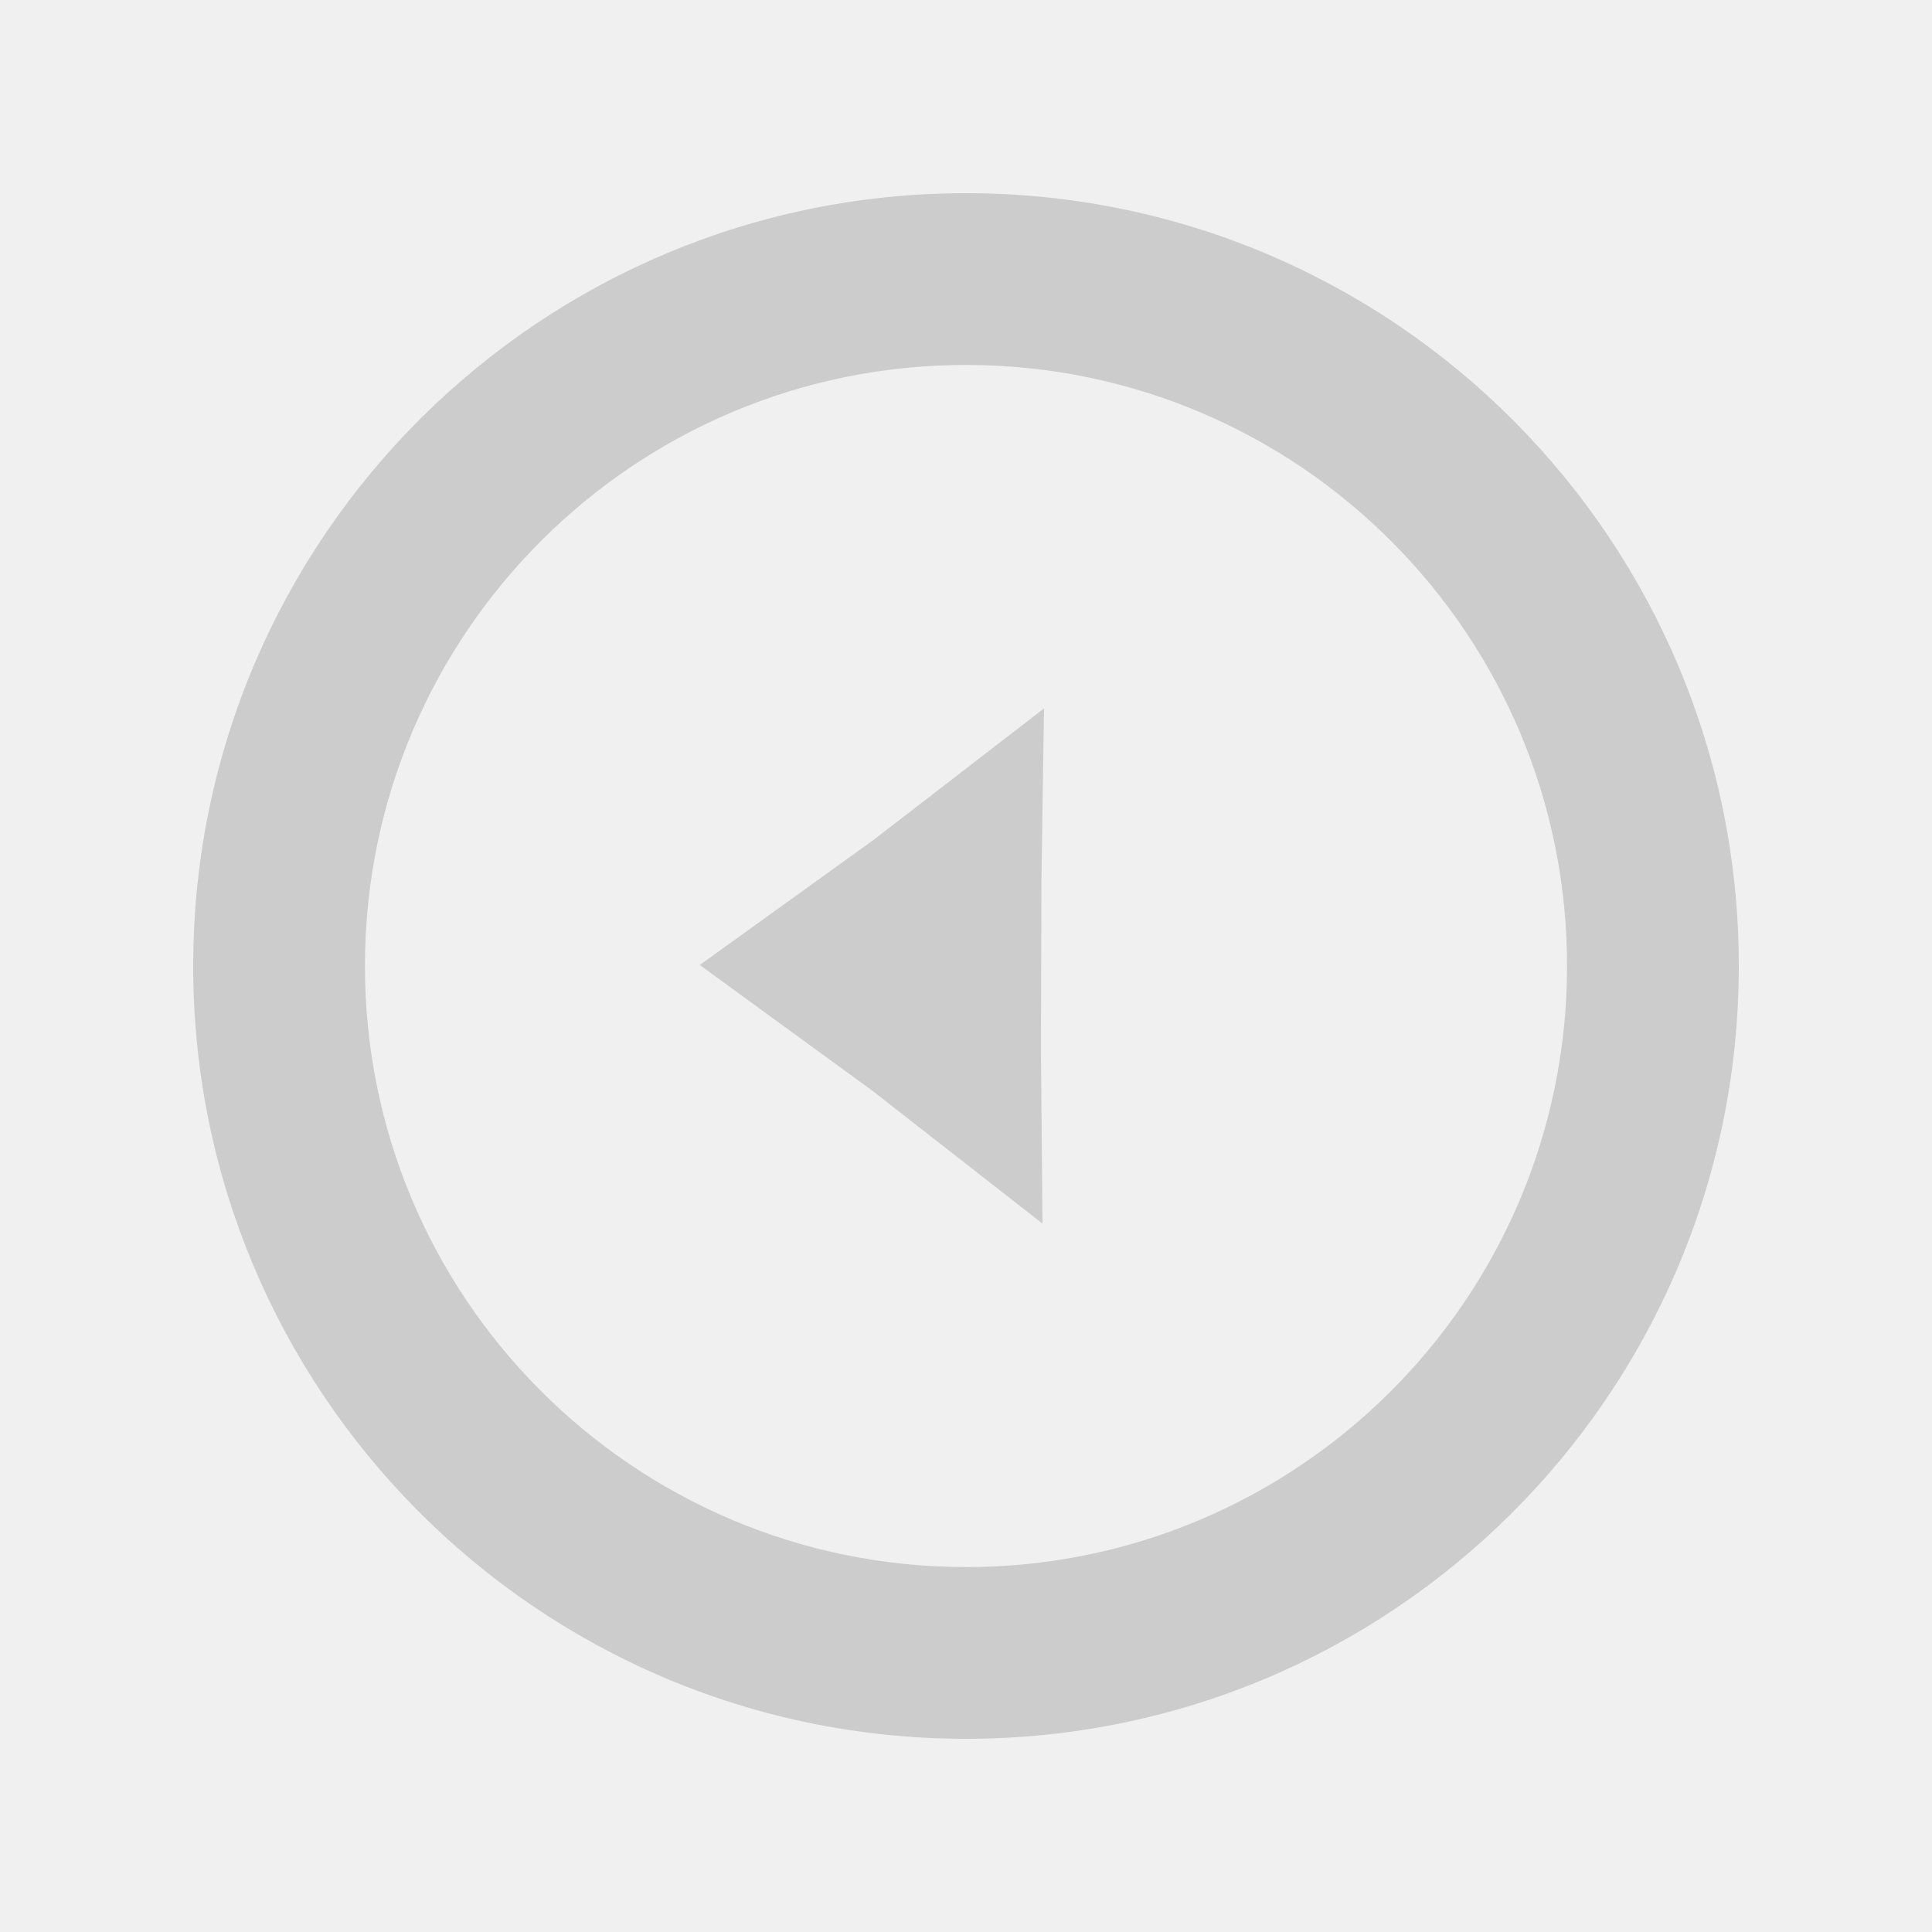
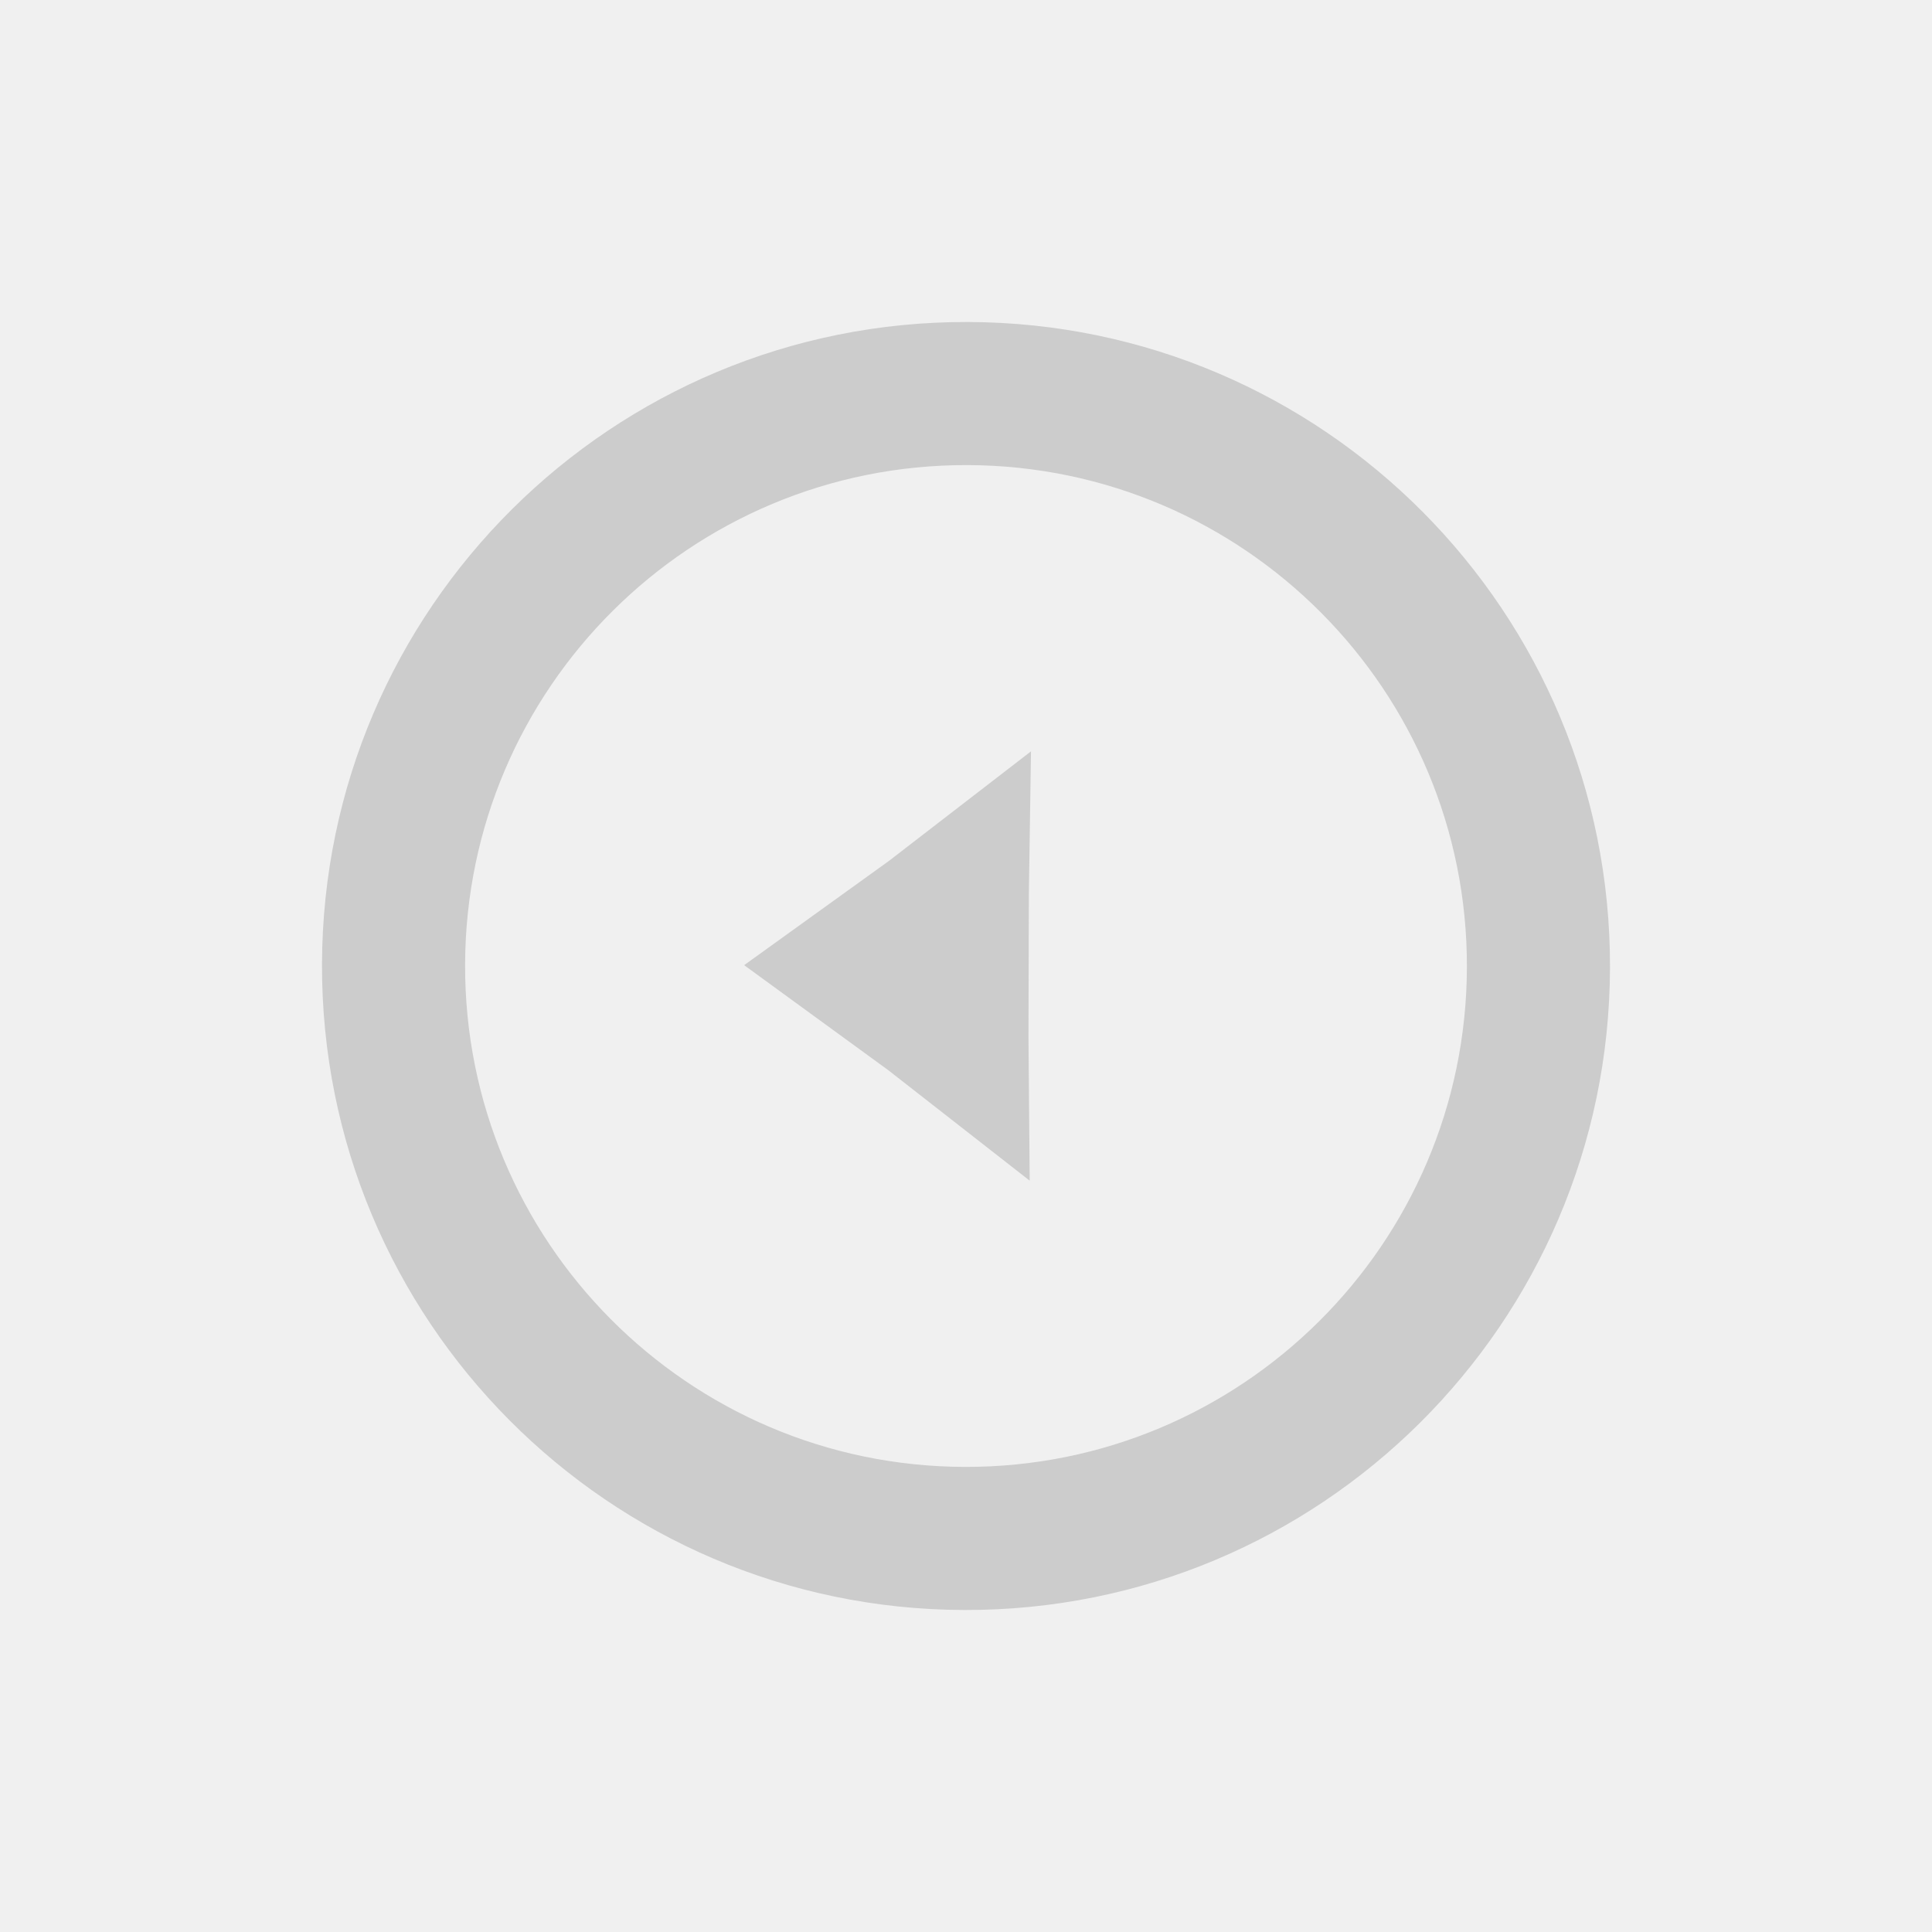
- <svg xmlns="http://www.w3.org/2000/svg" width="50" height="50" version="1" id="svg12">
+ <svg xmlns="http://www.w3.org/2000/svg" width="30" height="30" version="1" id="svg12">
  <defs id="defs16" />
-   <path fill="#fff" d="M 24.941,45 C 13.895,44.967 4.967,35.986 5,24.941 5.033,13.895 14.014,4.967 25.059,5 36.105,5.033 45.033,14.014 45,25.059 44.967,36.105 35.986,45.033 24.941,45 Z m 0.013,-4.444 C 33.545,40.581 40.53,33.637 40.555,25.046 40.581,16.455 33.637,9.47 25.046,9.445 16.455,9.419 9.47,16.363 9.445,24.954 9.419,33.545 16.363,40.53 24.954,40.555 Z m 2.026,-8.889 -4.395,-3.433 -4.475,-3.26 4.492,-3.233 4.417,-3.407 -0.067,4.444 -0.012,4.444 0.039,4.445 z" id="path6" style="fill:#cccccc;stroke-width:2.222" />
+   <path fill="#fff" d="M 14.97,25 C 9.447,24.984 4.984,20.493 5,14.97 5.016,9.447 9.507,4.984 15.03,5 c 5.523,0.016 9.987,4.507 9.97,10.03 -0.016,5.523 -4.507,9.987 -10.03,9.97 z m 0.007,-2.222 c 4.296,0.013 7.788,-3.459 7.801,-7.755 0.013,-4.296 -3.459,-7.788 -7.755,-7.801 -4.296,-0.013 -7.788,3.459 -7.801,7.755 -0.013,4.296 3.459,7.788 7.755,7.801 z m 1.013,-4.444 -2.198,-1.717 -2.237,-1.63 2.246,-1.617 2.208,-1.703 -0.033,2.222 -0.006,2.222 0.019,2.222 z" id="path6" style="fill:#cccccc;stroke-width:1.111" />
</svg>
